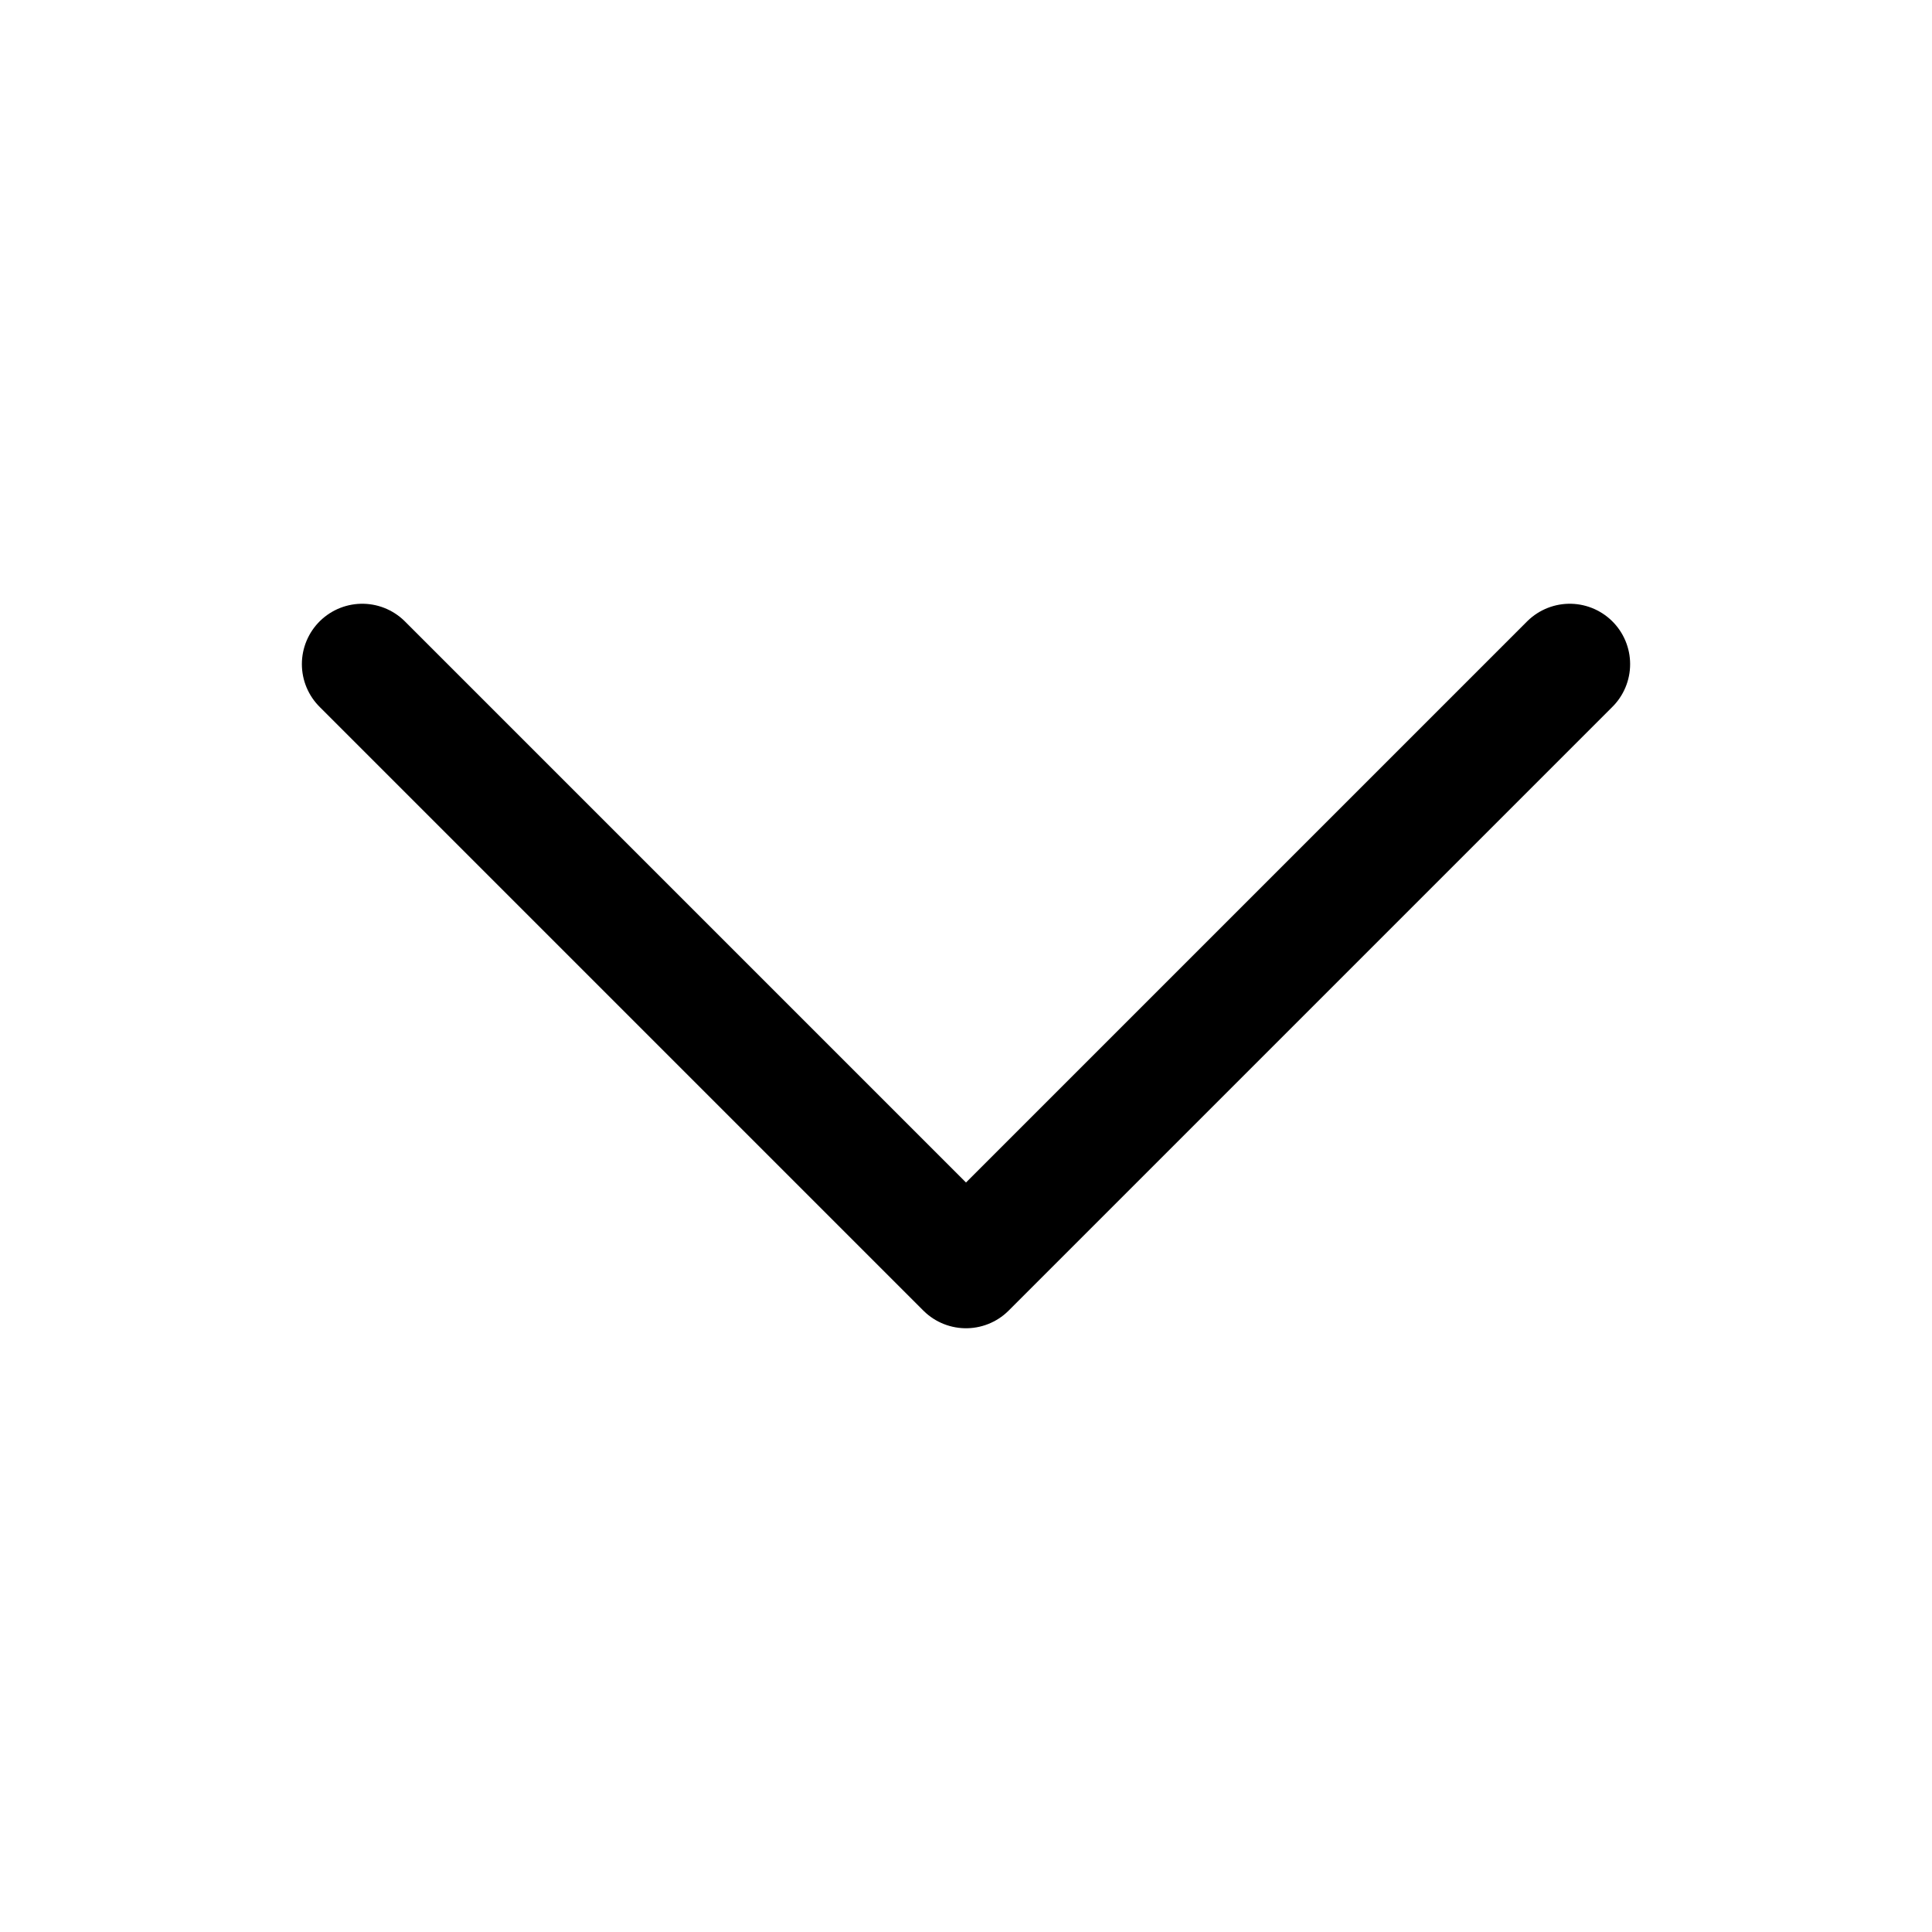
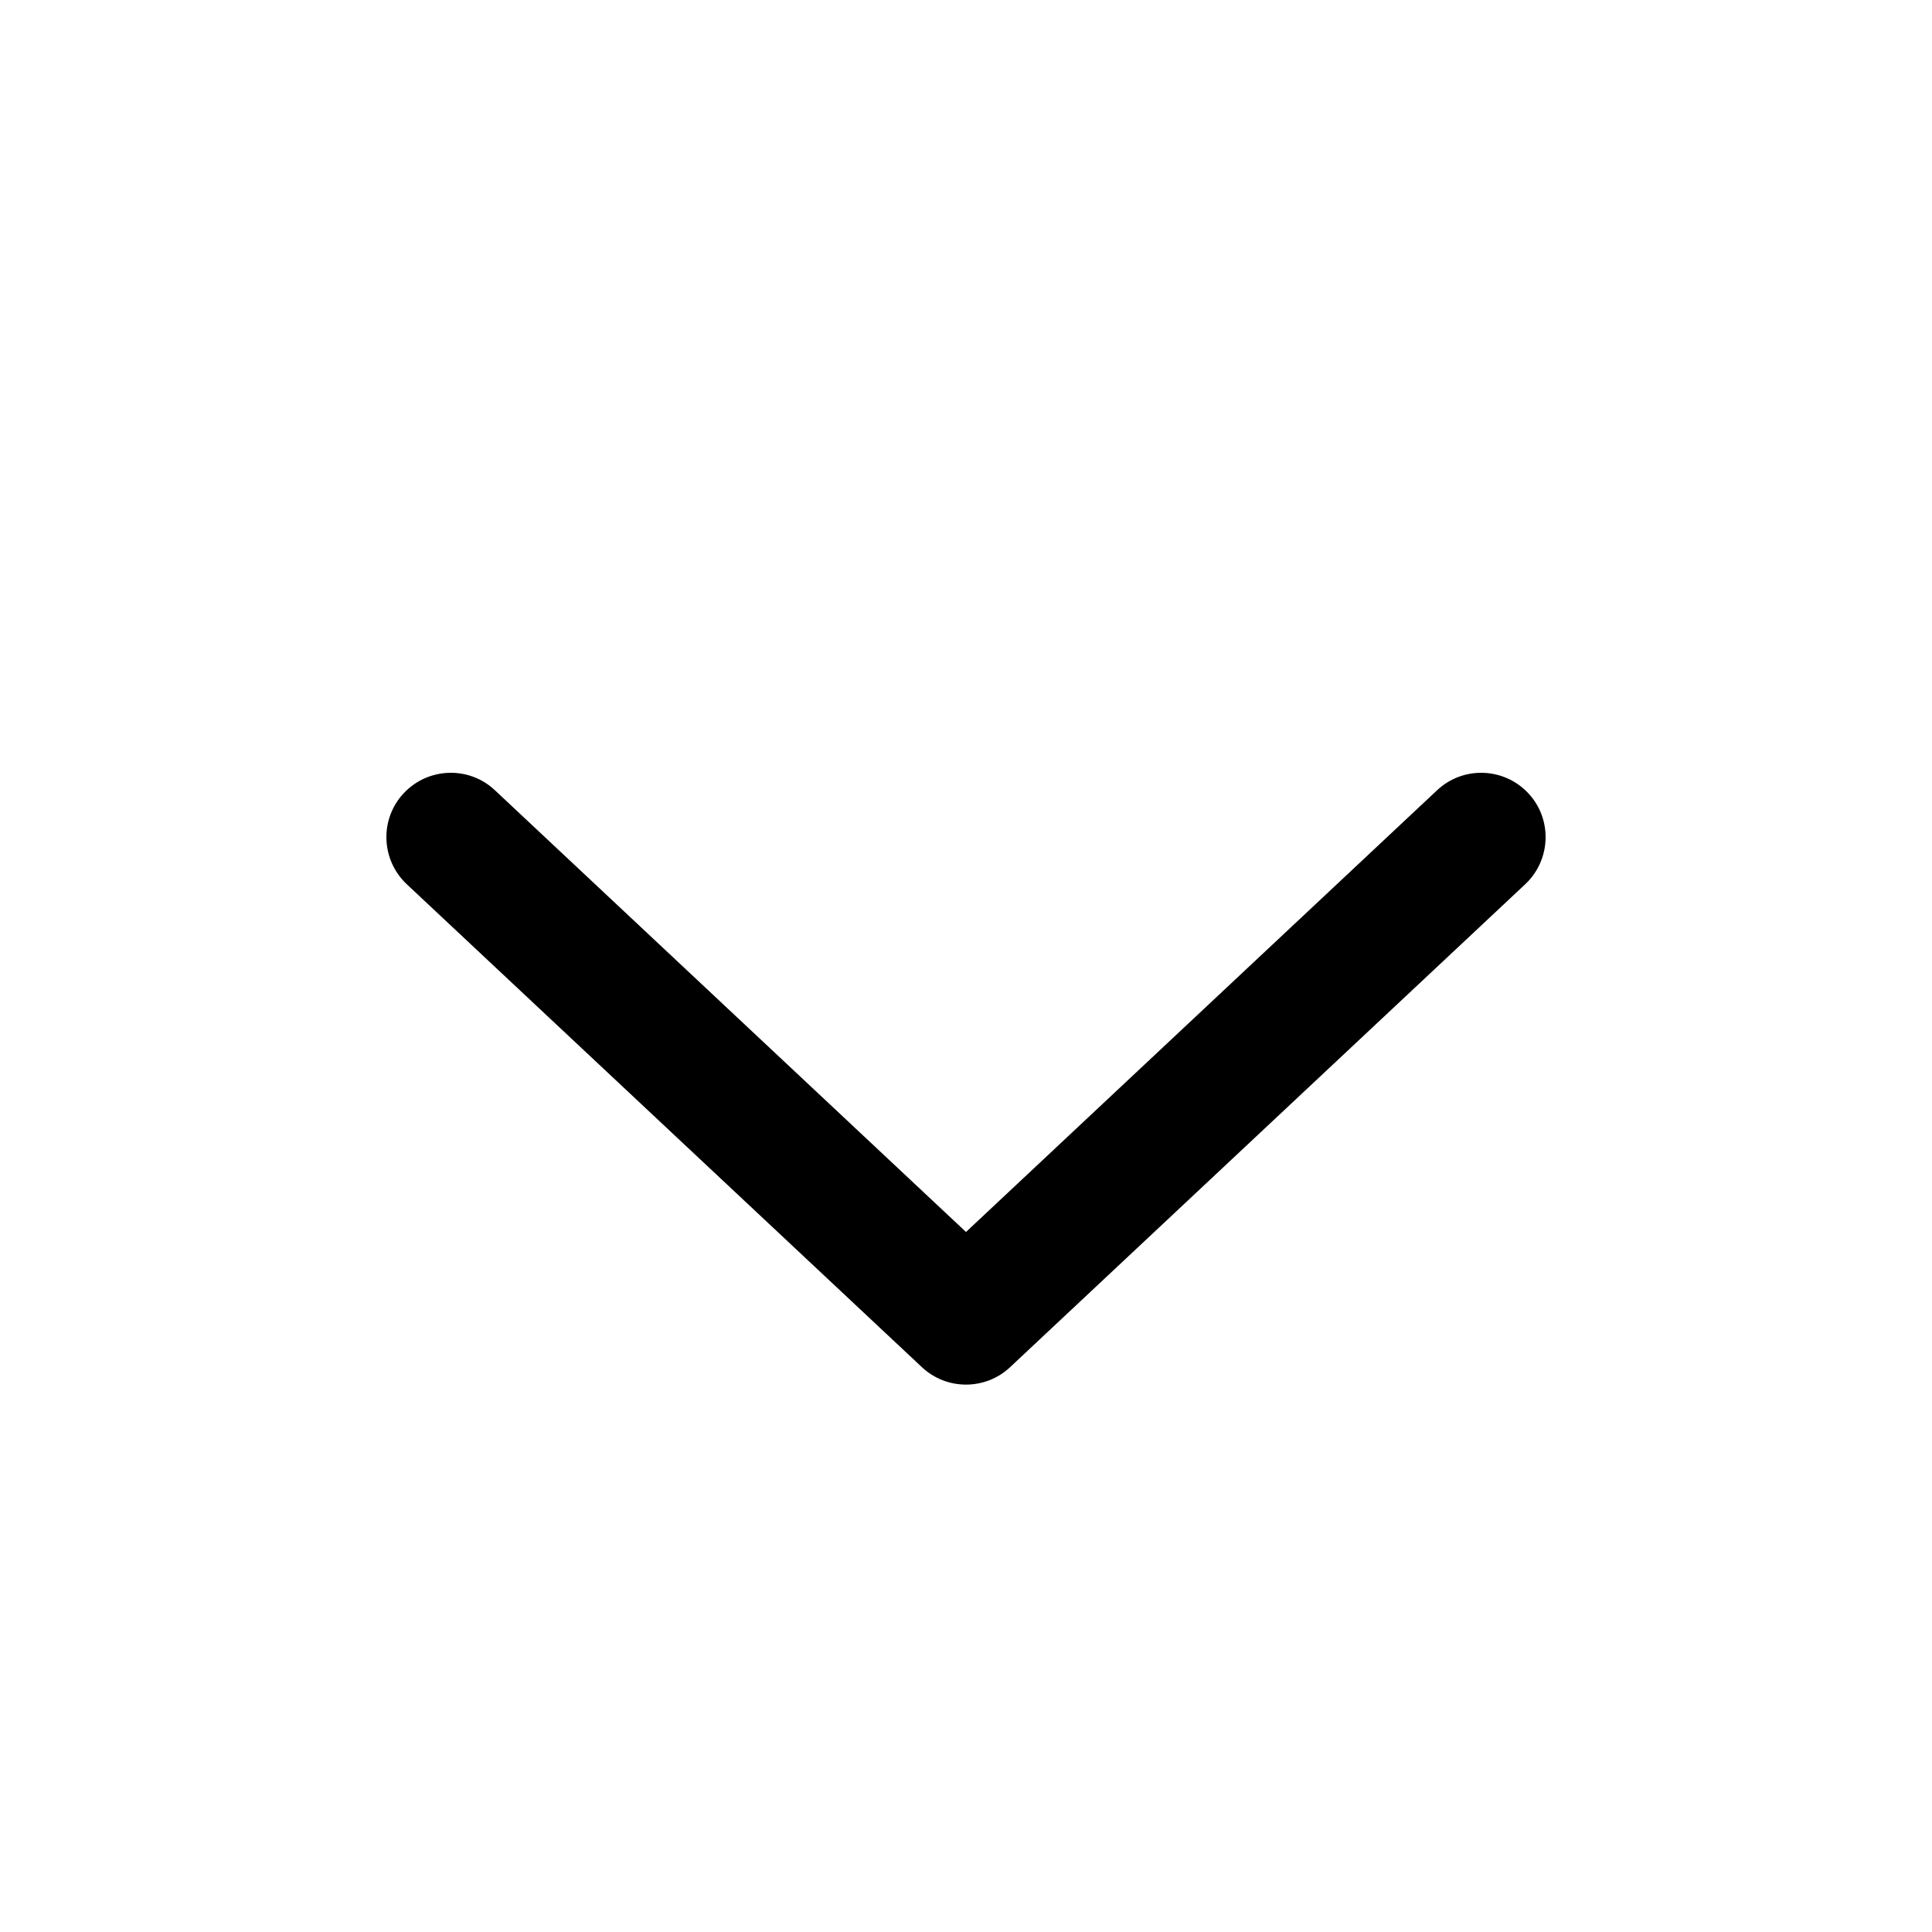
- <svg xmlns="http://www.w3.org/2000/svg" fill="none" viewBox="0 0 24 24" stroke-width="1.5" stroke="currentColor" class="size-6">
-   <path stroke-linecap="round" stroke-linejoin="round" d="m19.5 8.25-7.5 7.5-7.5-7.5" />
+ <svg xmlns="http://www.w3.org/2000/svg" width="15" height="15" viewBox="0 0 15 15" fill="none">
+   <path d="M3.135 6.158C3.324 5.957 3.641 5.946 3.842 6.135L7.5 9.565L11.158 6.135C11.36 5.946 11.676 5.957 11.865 6.158C12.054 6.359 12.043 6.676 11.842 6.865L7.842 10.615C7.65 10.795 7.35 10.795 7.158 10.615L3.158 6.865C2.957 6.676 2.946 6.359 3.135 6.158Z" fill="currentColor" fill-rule="evenodd" clip-rule="evenodd" />
</svg>
